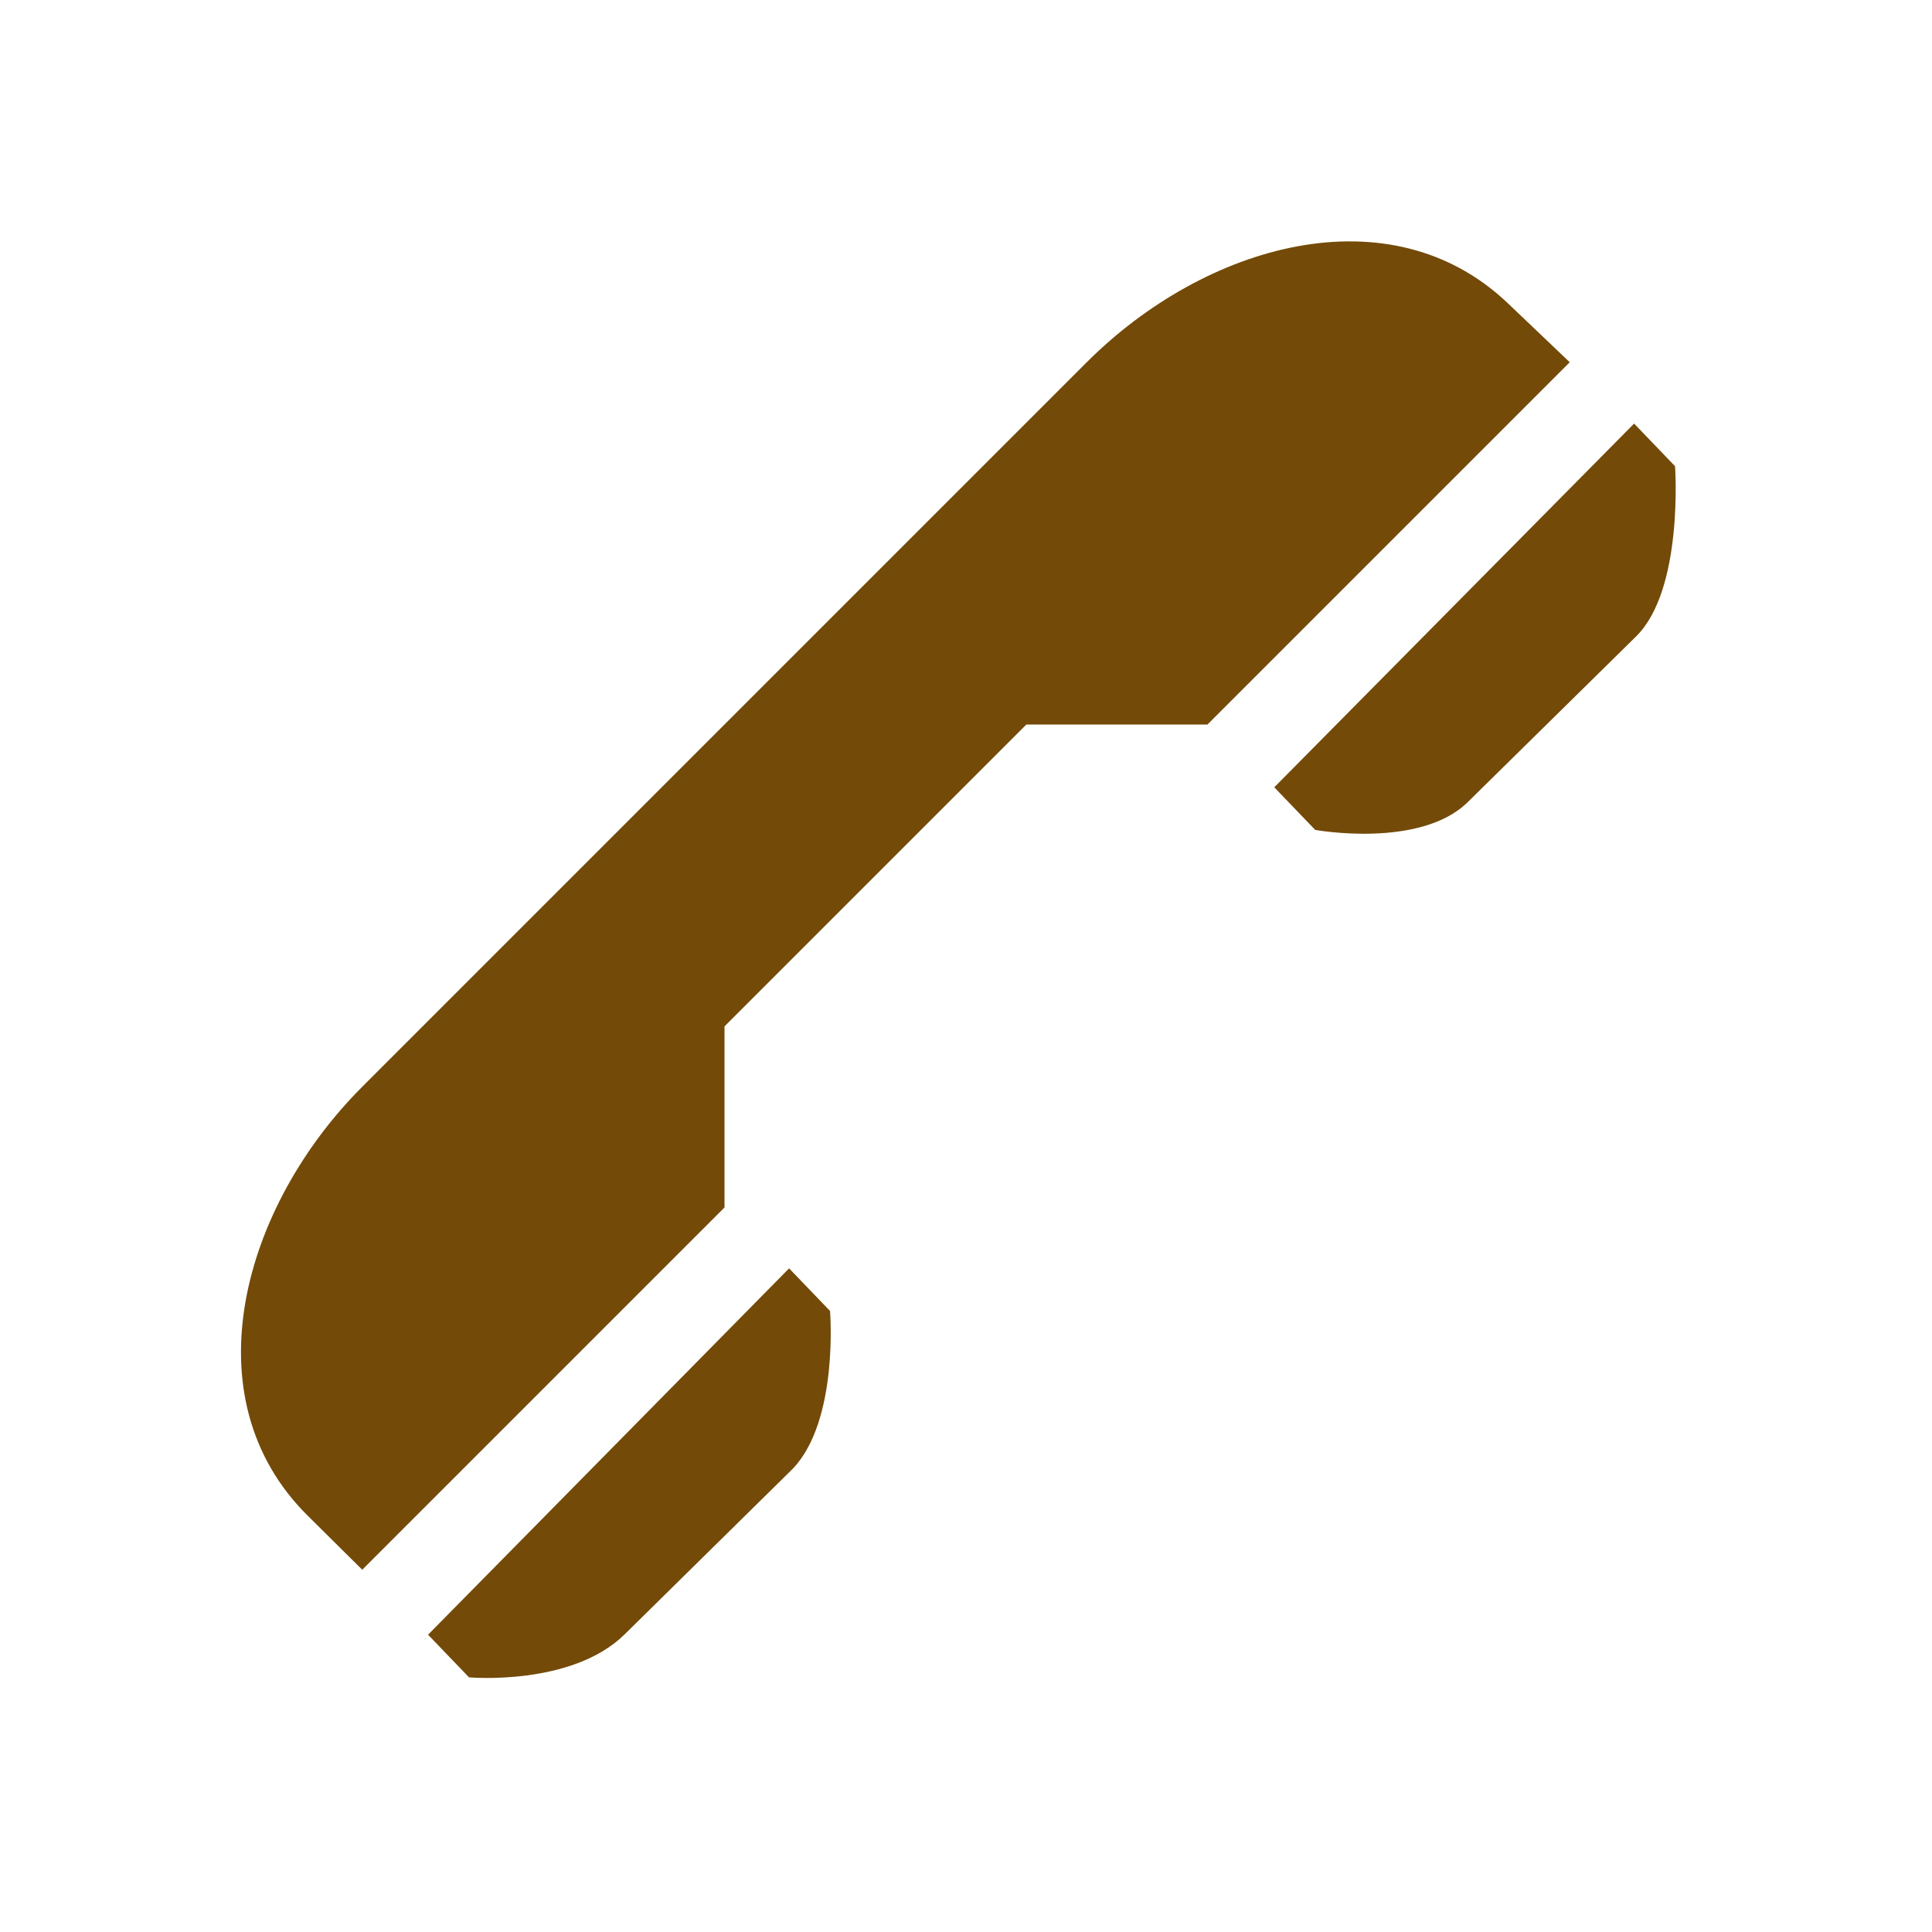
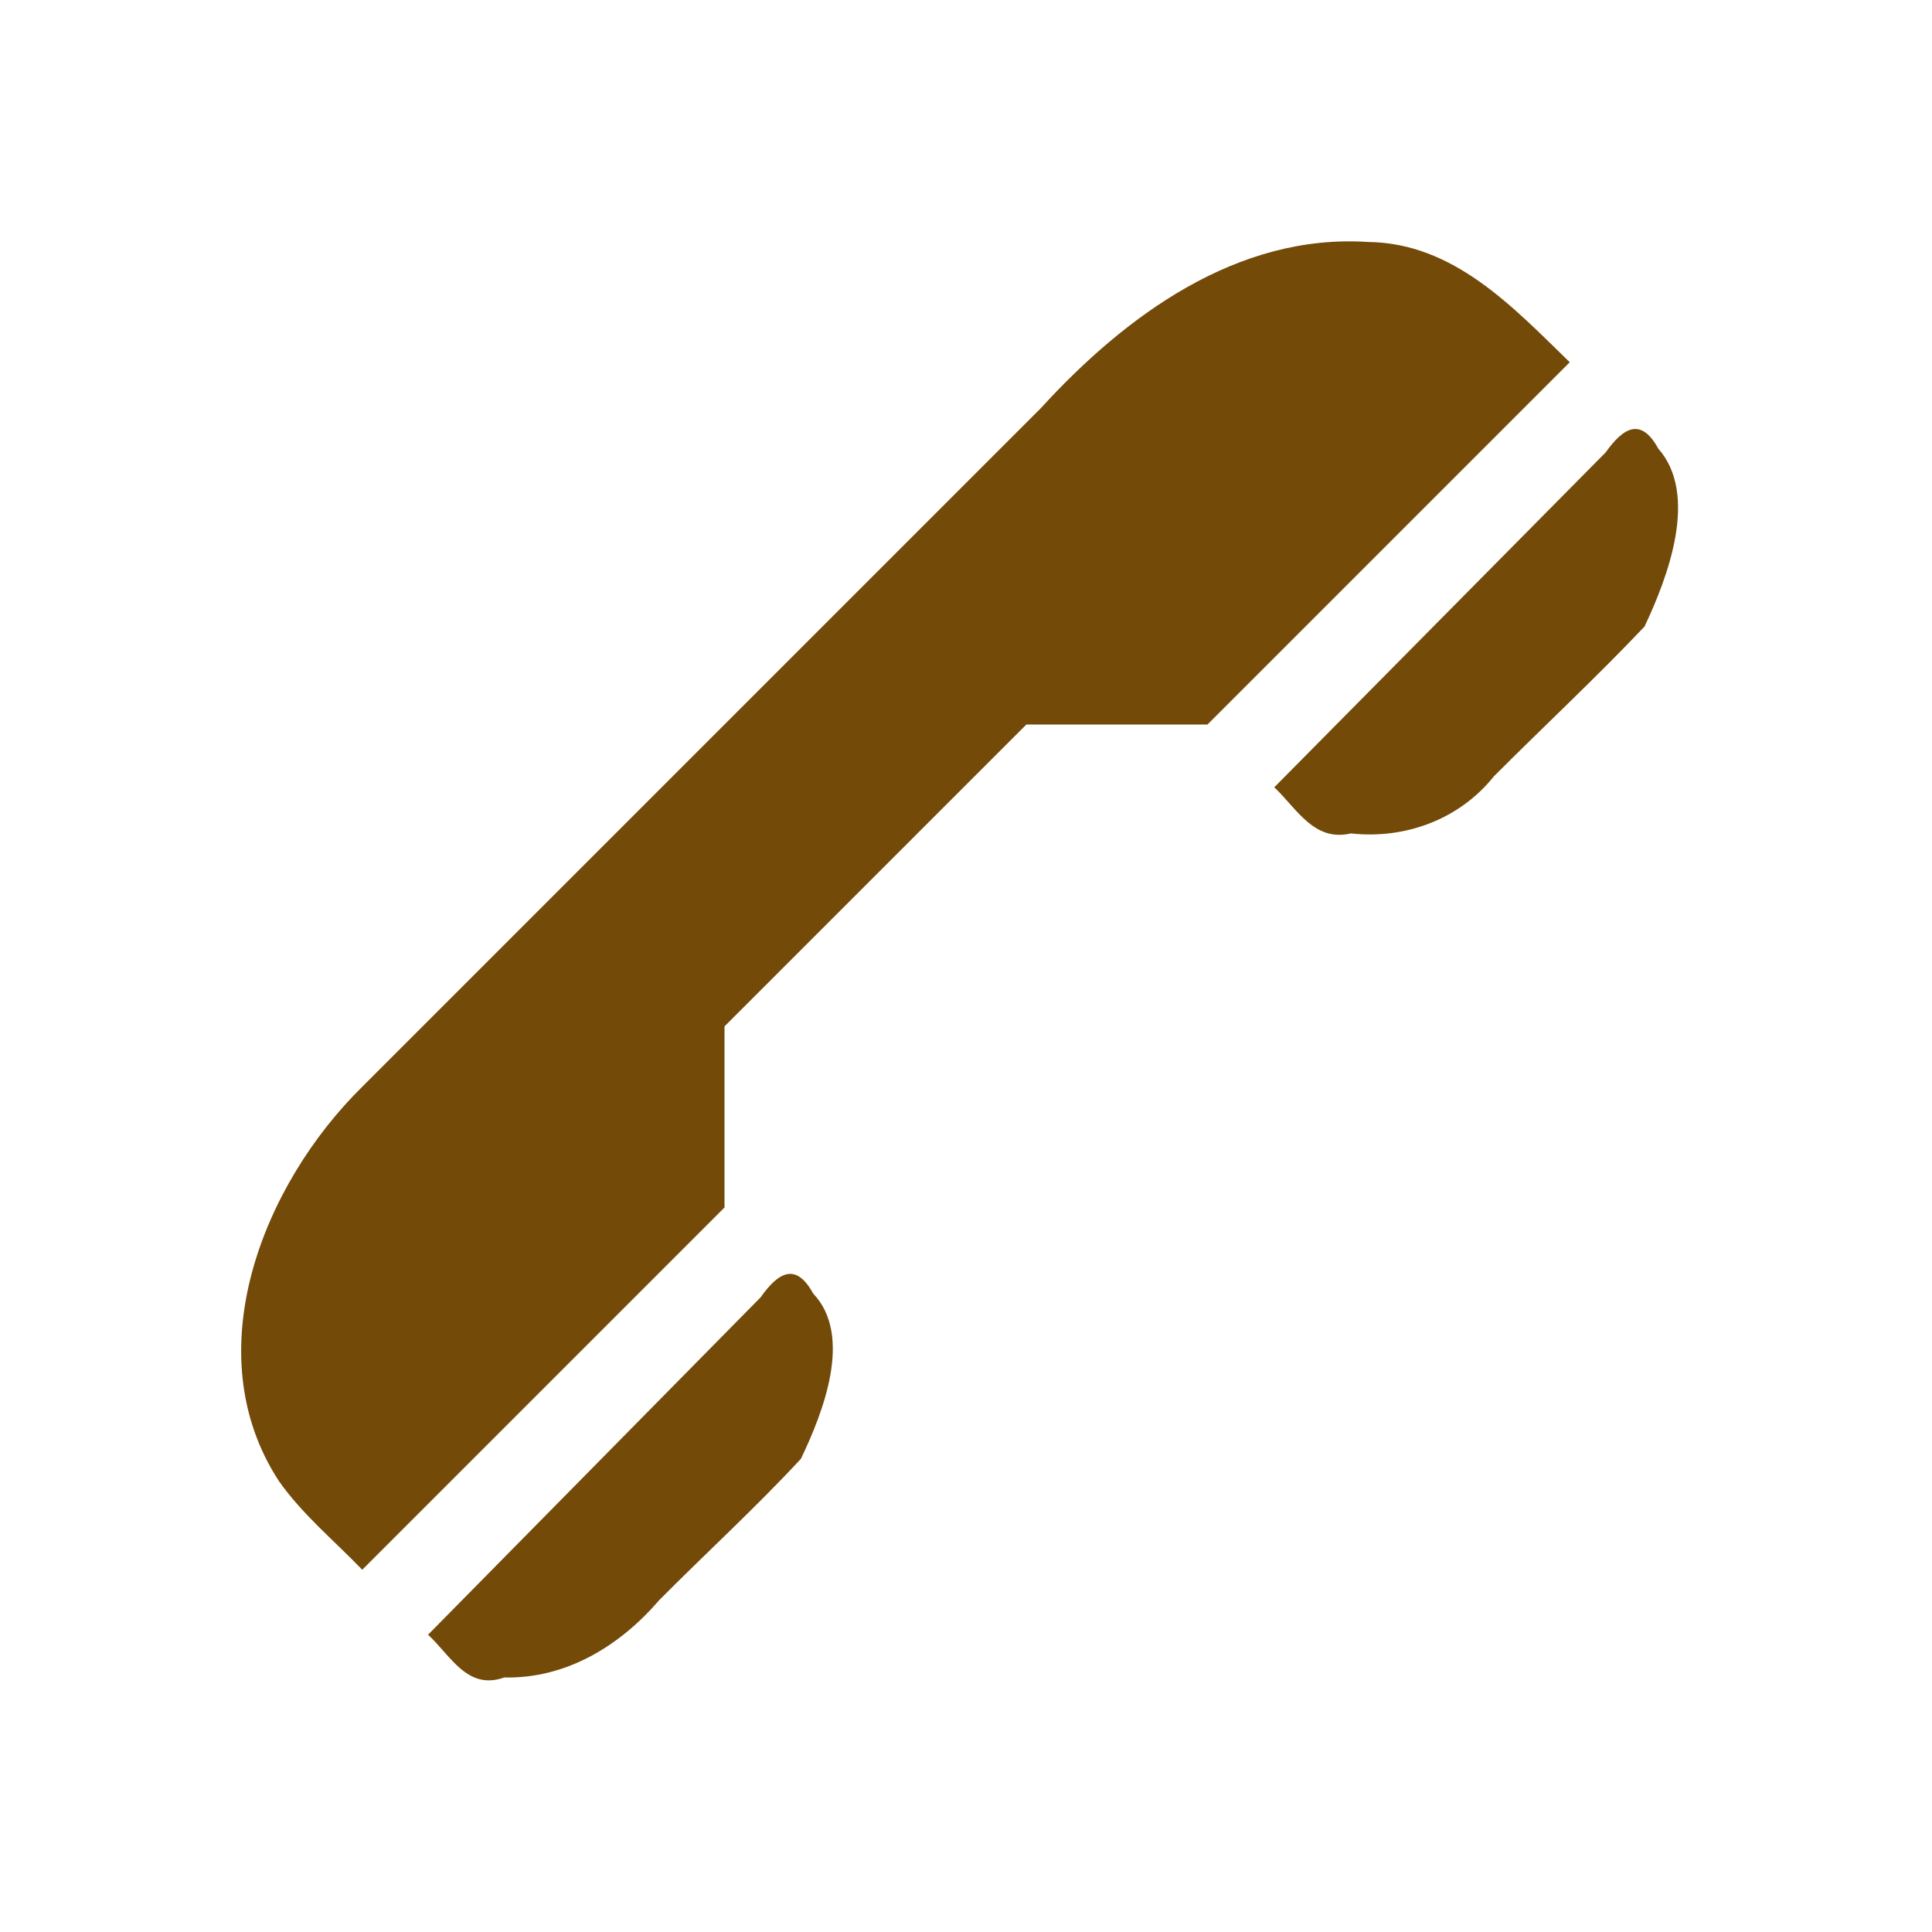
- <svg xmlns="http://www.w3.org/2000/svg" version="1.1" width="100%" height="100%" viewBox="0 0 16 16" id="svg2">
+ <svg xmlns="http://www.w3.org/2000/svg" id="svg2" viewBox="0 0 16 16" height="100%" width="100%" version="1.1">
  <defs id="defs6" />
-   <rect width="16" height="16" x="0" y="0" id="canvas" style="fill:none;stroke:none;visibility:hidden" />
-   <path d="M 2,8 C 1.012,8.988 0.56,10.574 1.549,11.553 L 2,12 5,9 5,7.5 7.5,5 9,5 12,2 11.489,1.513 C 10.514,0.582 8.981,1.019 8,2 z m 0.545,4.538 0.339,0.353 c 0,0 0.85,0.076 1.289,-0.356 L 5.567,11.162 C 5.948,10.76 5.874,9.857 5.874,9.857 L 5.535,9.504 z M 9.553,5.52 9.892,5.873 c 0,0 0.87,0.158 1.264,-0.231 l 1.394,-1.372 C 12.945,3.881 12.872,2.861 12.872,2.861 L 12.533,2.508 z" id="telephone" style="color:#000000;fill:#734a08;fill-opacity:1;stroke-width:1;marker:none;visibility:visible;display:inline;overflow:visible;enable-background:accumulate" transform="translate(1,1)" />
+   <rect style="fill:none;stroke:none;visibility:hidden" id="canvas" y="0" x="0" height="16" width="16" />
+   <path id="telephone" d="M 2,8 C 1.176,8.811 0.619,10.203 1.308,11.263 1.502,11.54 1.766,11.757 2,12 3,11 4,10 5,9 5,8.5 5,8 5,7.5 5.833,6.667 6.667,5.833 7.5,5 8,5 8.5,5 9,5 10,4 11,3 12,2 11.531,1.544 11.039,1.012 10.331,1.004 9.245,0.932 8.317,1.617 7.62,2.38 5.746,4.254 3.873,6.127 2,8 Z m 0.545,4.538 c 0.186,0.171 0.325,0.464 0.631,0.354 0.514,0.012 0.96,-0.264 1.284,-0.641 C 4.849,11.859 5.258,11.486 5.633,11.081 5.816,10.698 6.067,10.062 5.734,9.712 5.591,9.451 5.445,9.537 5.299,9.744 4.381,10.675 3.463,11.606 2.545,12.538 Z M 9.553,5.52 c 0.187,0.176 0.328,0.454 0.635,0.382 0.452,0.05 0.9,-0.118 1.184,-0.473 0.414,-0.415 0.844,-0.815 1.247,-1.24 0.195,-0.412 0.451,-1.092 0.114,-1.474 -0.143,-0.261 -0.289,-0.175 -0.436,0.032 -0.915,0.924 -1.829,1.849 -2.744,2.773 z" style="color:#000000;display:inline;overflow:visible;visibility:visible;fill:#734a08;fill-opacity:1;stroke-width:1;marker:none;enable-background:accumulate" transform="translate(1,1)" />
</svg>
